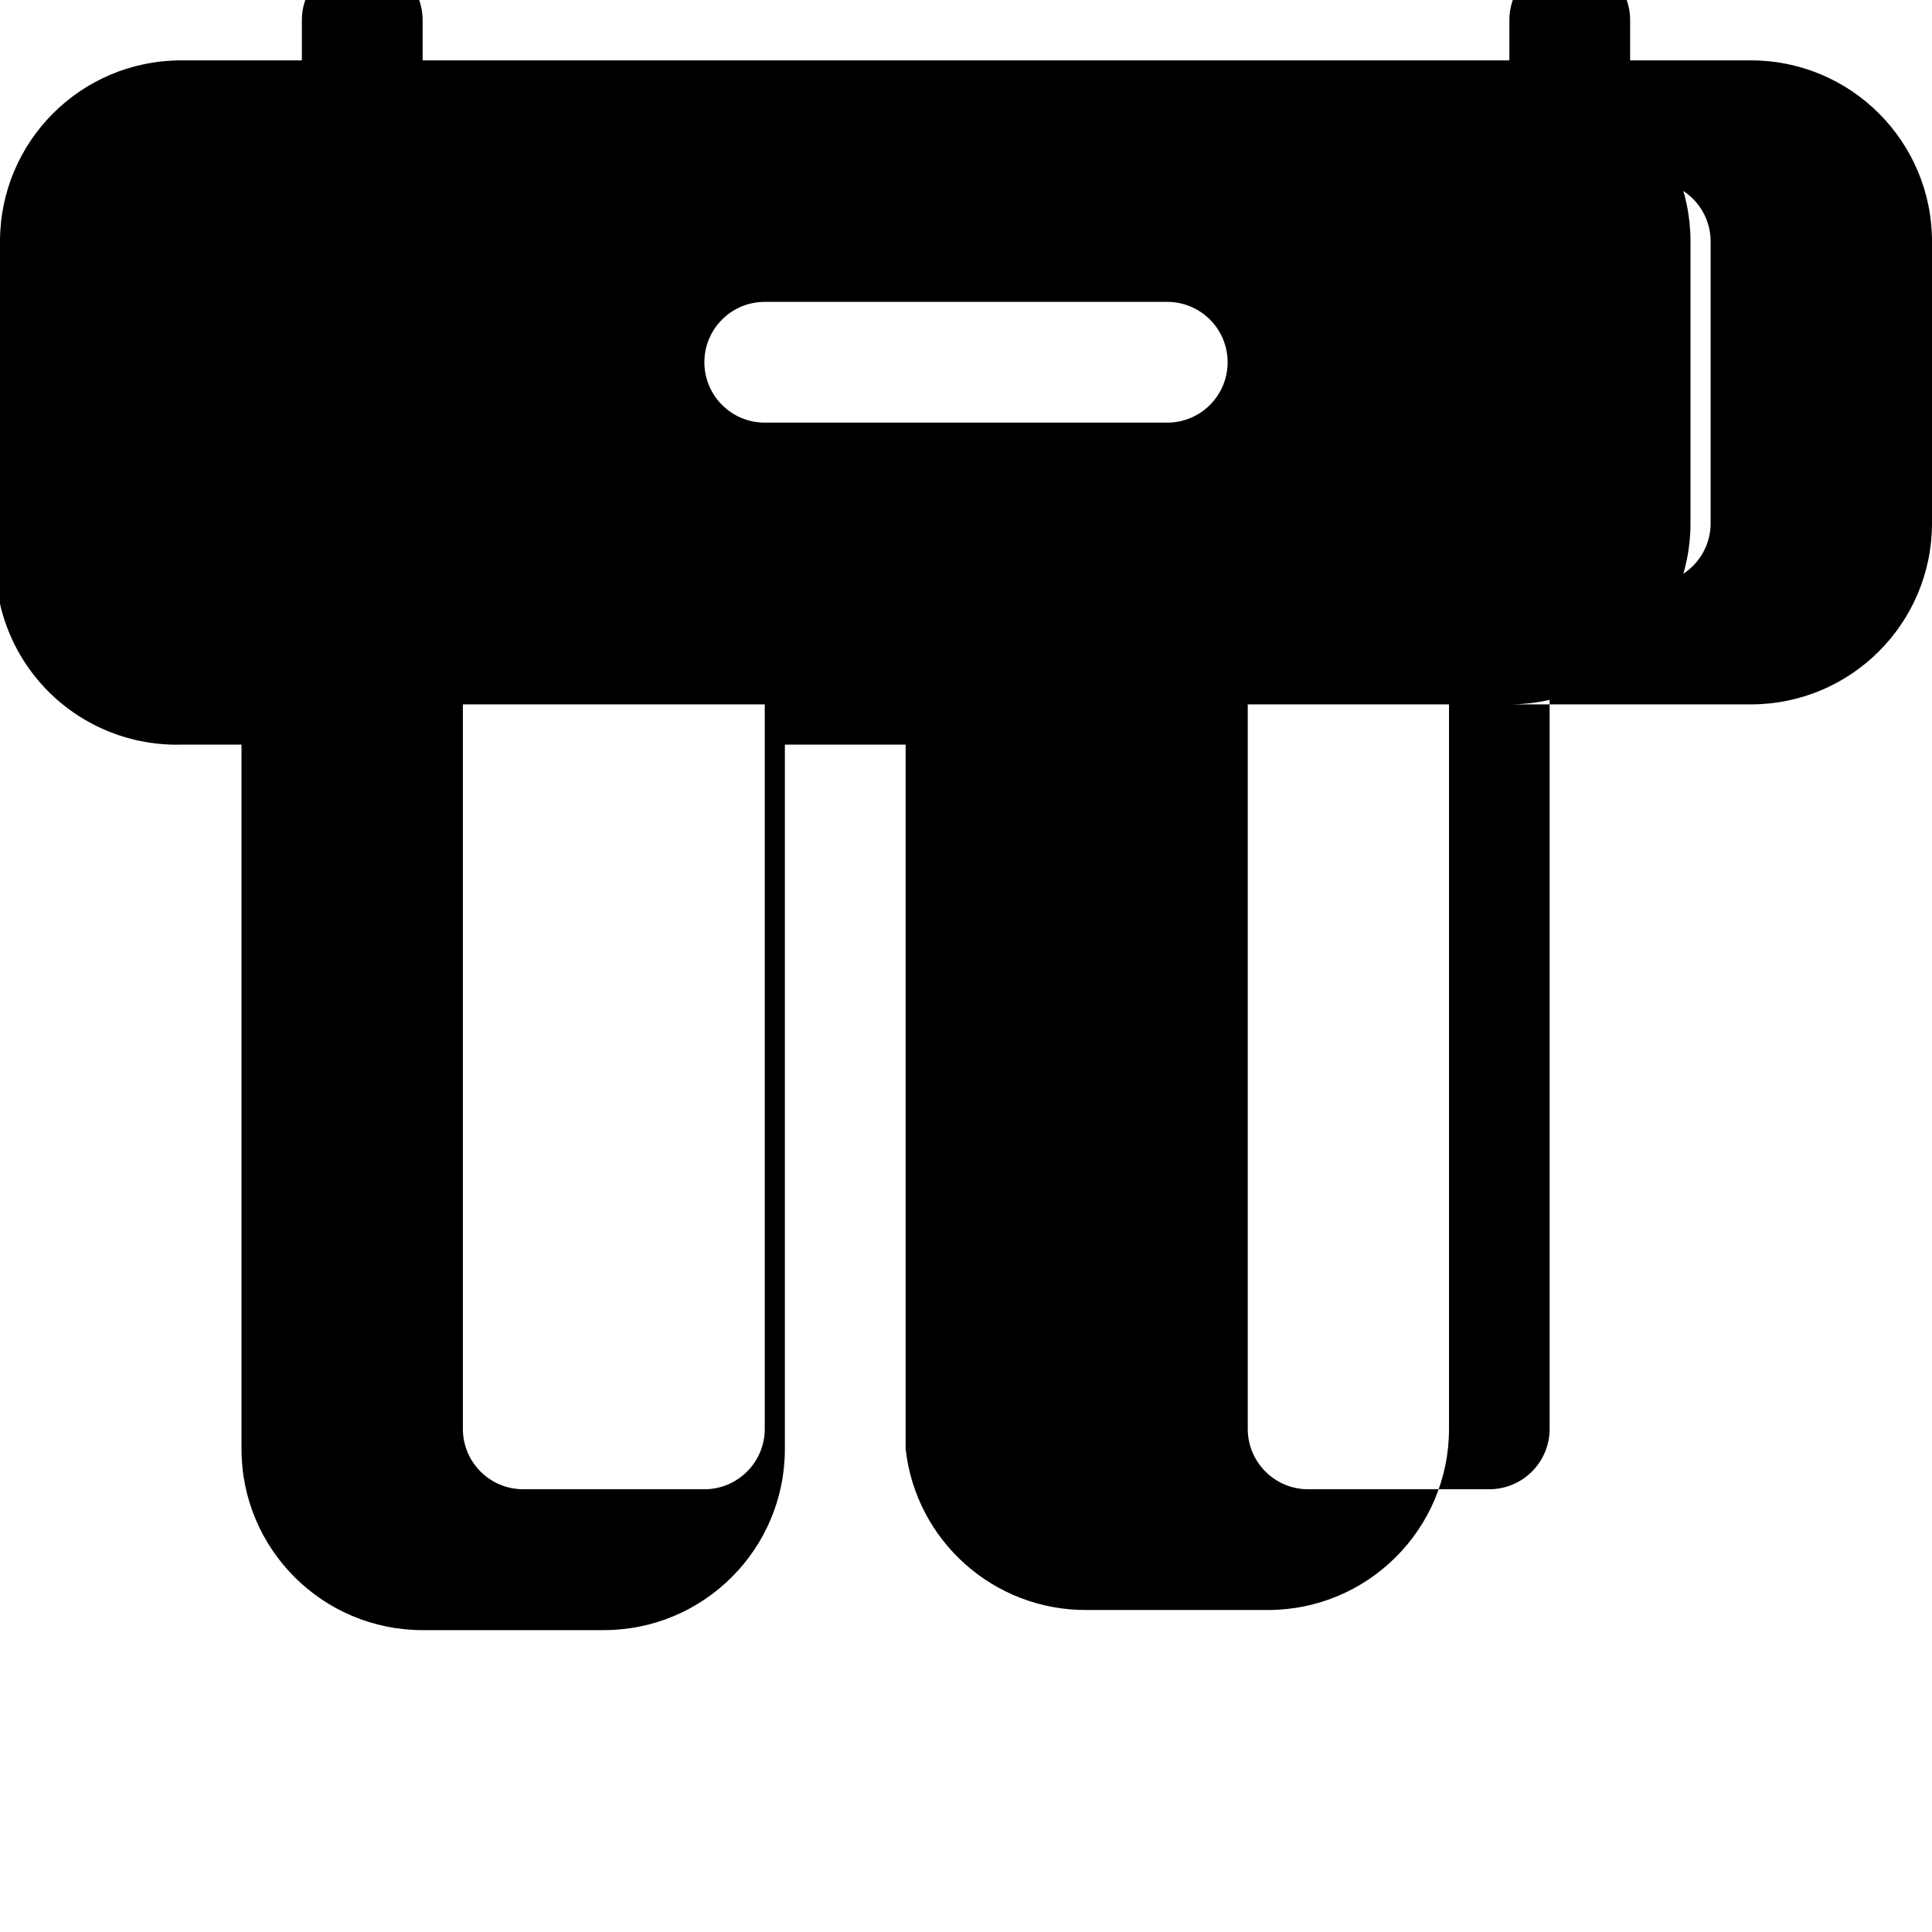
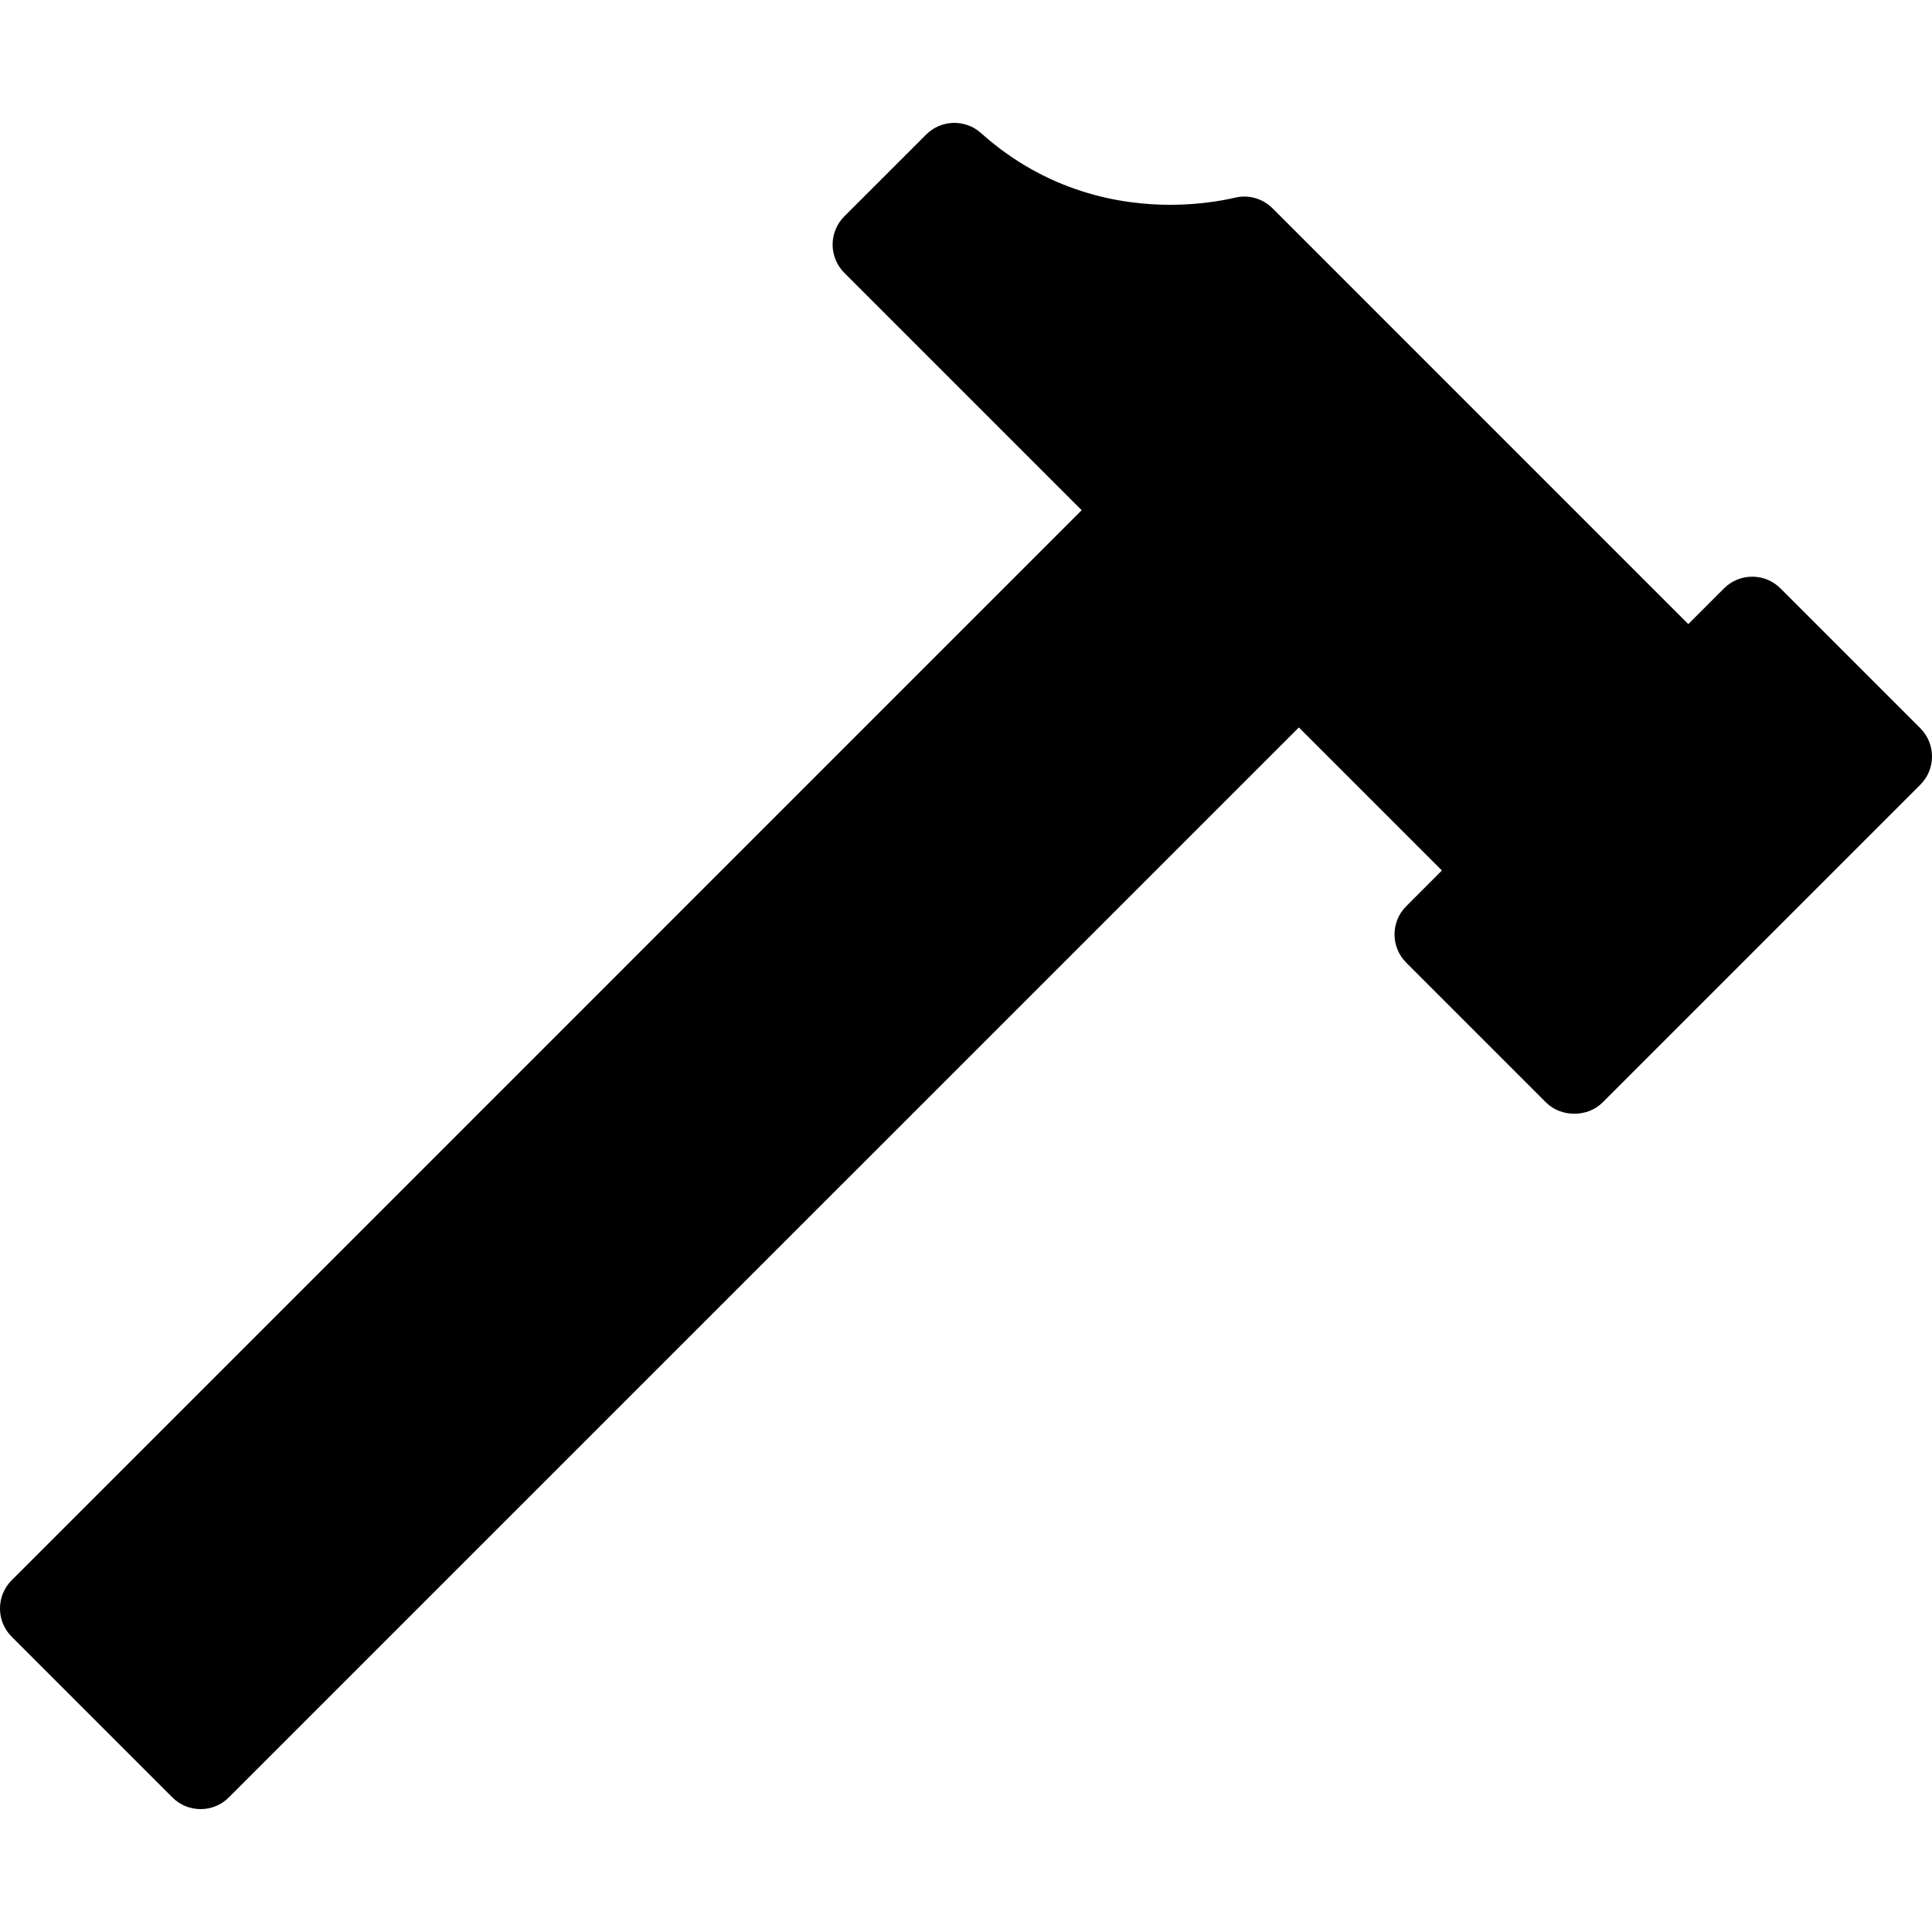
- <svg xmlns="http://www.w3.org/2000/svg" viewBox="0 0 24 24" fill="currentColor">
-   <path d="M4.5 2.25a.75.75 0 0 0-.75.75v3.5a.75.75 0 0 0 .75.75h1.25v10.5a.75.75 0 0 0 .75.75h2.25a.75.75 0 0 0 .75-.75V7.25H10.5a.75.75 0 0 0 .75-.75V5.25h2.25v1.25a.75.75 0 0 0 .75.75h1.25v10.5a.75.75 0 0 0 .75.75h2.25a.75.75 0 0 0 .75-.75V7.25h1.25a.75.75 0 0 0 .75-.75v-3.5a.75.75 0 0 0-.75-.75H4.5ZM3 6.5v-3.5A2.25 2.25 0 0 1 5.25.75h13.5A2.25 2.25 0 0 1 21 3v3.5a2.25 2.25 0 0 1-2.25 2.25h-.75v9a2.25 2.25 0 0 1-2.25 2.25h-2.25A2.25 2.25 0 0 1 11.25 18V9.25h-1.5V18A2.25 2.25 0 0 1 7.5 20.25H5.25A2.25 2.25 0 0 1 3 18V9.25h-.75A2.25 2.25 0 0 1 0 6.5v-3.5A2.25 2.25 0 0 1 2.25.75h1.5v-.5a.75.75 0 0 1 1.5 0v.5h13.5v-.5a.75.75 0 0 1 1.5 0v.5h1.5A2.25 2.25 0 0 1 24 3v3.5a2.25 2.25 0 0 1-2.25 2.25H3ZM14.5 3.75h-5a.75.75 0 0 0 0 1.5h5a.75.75 0 0 0 0-1.5Z" />
+ <svg xmlns="http://www.w3.org/2000/svg" fill="#000000" version="1.1" id="Capa_1" width="800px" height="800px" viewBox="0 0 96.785 96.785" xml:space="preserve">
+   <g>
+     <path d="M96.2,36.482l-7.007-7.007c-0.78-0.781-2.047-0.781-2.827,0l-1.79,1.79l-20.83-20.831c-0.488-0.489-1.196-0.693-1.87-0.533   c-0.573,0.134-1.759,0.359-3.255,0.359c-2.494,0-6.162-0.624-9.476-3.594c-0.79-0.708-1.997-0.676-2.749,0.075l-4.1,4.099   c-0.375,0.375-0.586,0.883-0.586,1.414c0,0.53,0.211,1.039,0.586,1.414l11.892,11.892L0.585,79.164   c-0.781,0.781-0.781,2.047,0,2.828l8.051,8.051c0.391,0.392,0.902,0.586,1.414,0.586c0.512,0,1.023-0.194,1.414-0.586   l53.604-53.602l7.166,7.166l-1.788,1.79c-0.781,0.781-0.781,2.047,0,2.828l7.006,7.006c0.75,0.75,2.078,0.75,2.828,0l15.92-15.92   C96.98,38.53,96.98,37.264,96.2,36.482z" />
+   </g>
</svg>
